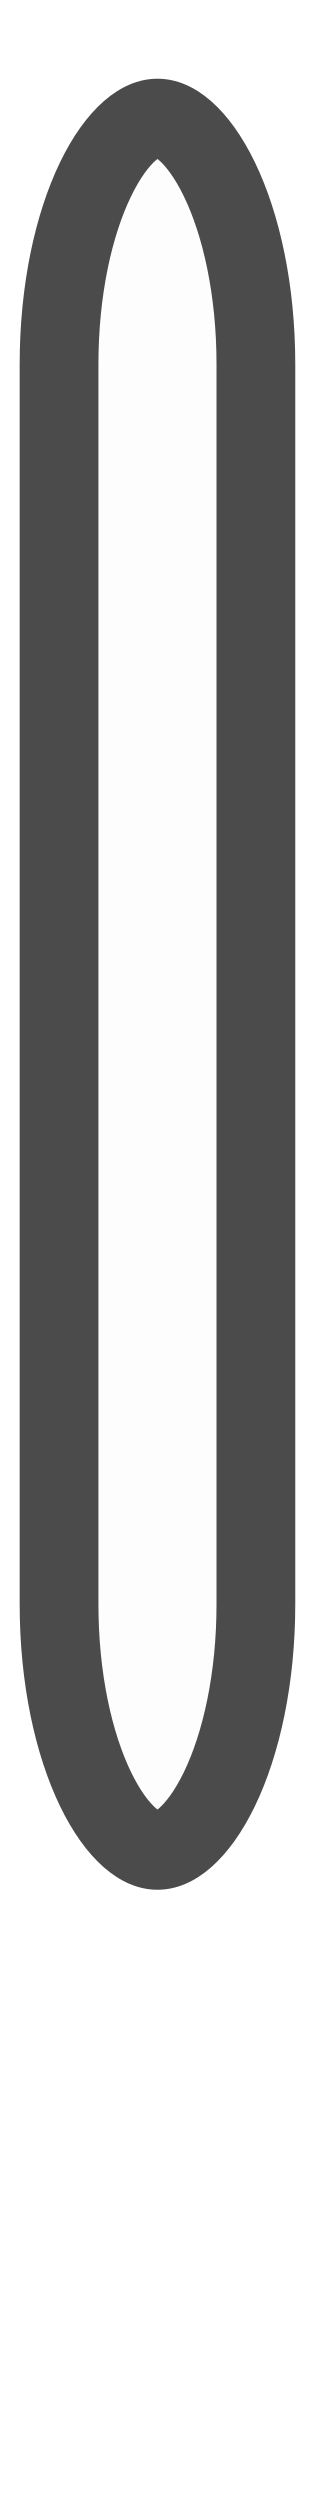
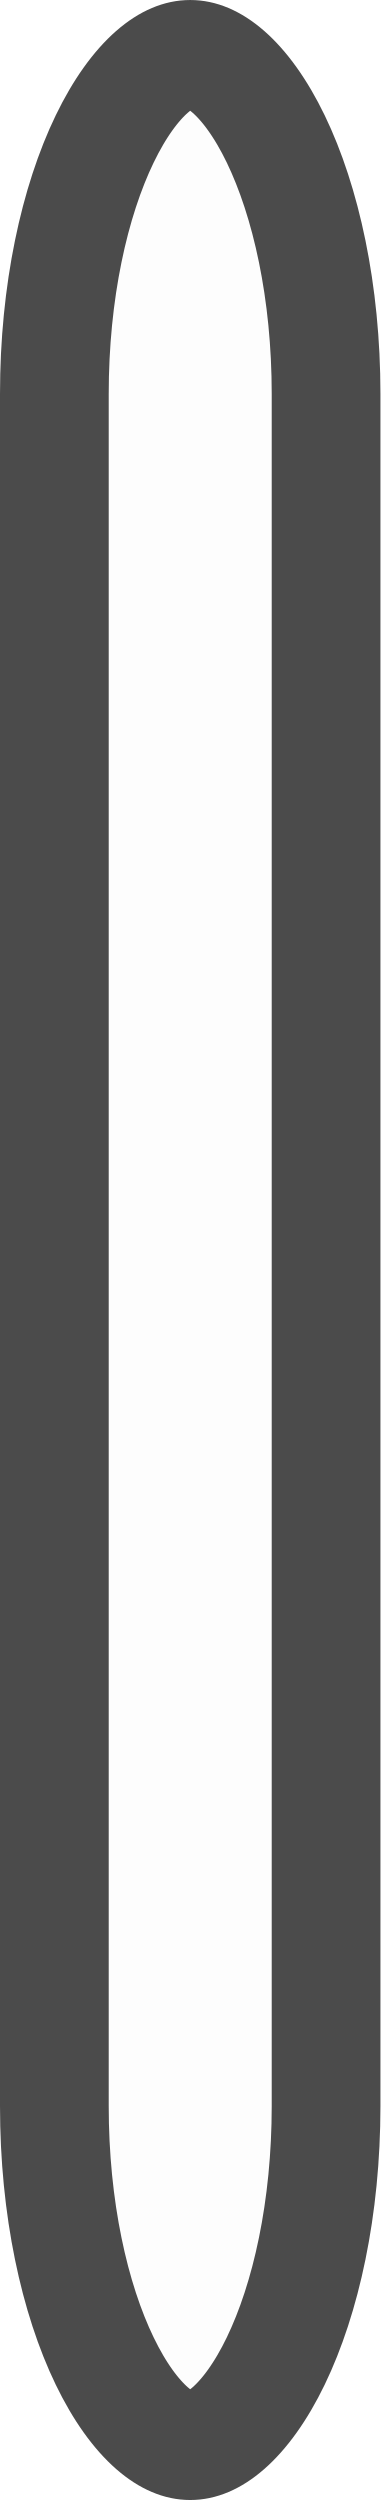
- <svg xmlns="http://www.w3.org/2000/svg" width="16" height="127">
-   <defs>
+ <svg xmlns="http://www.w3.org/2000/svg" width="14" height="92" version="1.1" id="svg2">
+   <defs id="defs1">
    <clipPath id="a">
-       <rect ry="3.836" rx="2.469" y="272.658" x=".529" height="24.342" width="3.704" stroke-miterlimit="10" fill="#515151" stroke-width="1.323" stroke-opacity=".49" />
+       <rect ry="3.836" rx="2.469" y="272.658" x="0.529" height="24.342" width="3.704" stroke-miterlimit="10" fill="#515151" stroke-width="1.323" stroke-opacity="0.49" id="rect1" />
    </clipPath>
  </defs>
-   <rect width="3.704" height="24.342" x=".529" y="272.658" rx="2.469" ry="3.836" clip-path="url(#a)" stroke-miterlimit="10" transform="matrix(3.7797 0 0 3.77948 -1 -1026.506)" fill="#fdfdfd" stroke="#4b4b4b" stroke-width="2.117" />
+   <rect width="3.704" height="24.342" x="0.529" y="272.658" rx="2.469" ry="3.836" clip-path="url(#a)" stroke-miterlimit="10" transform="matrix(3.7797,0,0,3.77948,-1.999461,-1030.505)" fill="#fdfdfd" stroke="#4b4b4b" stroke-width="2.117" id="rect2" />
</svg>
